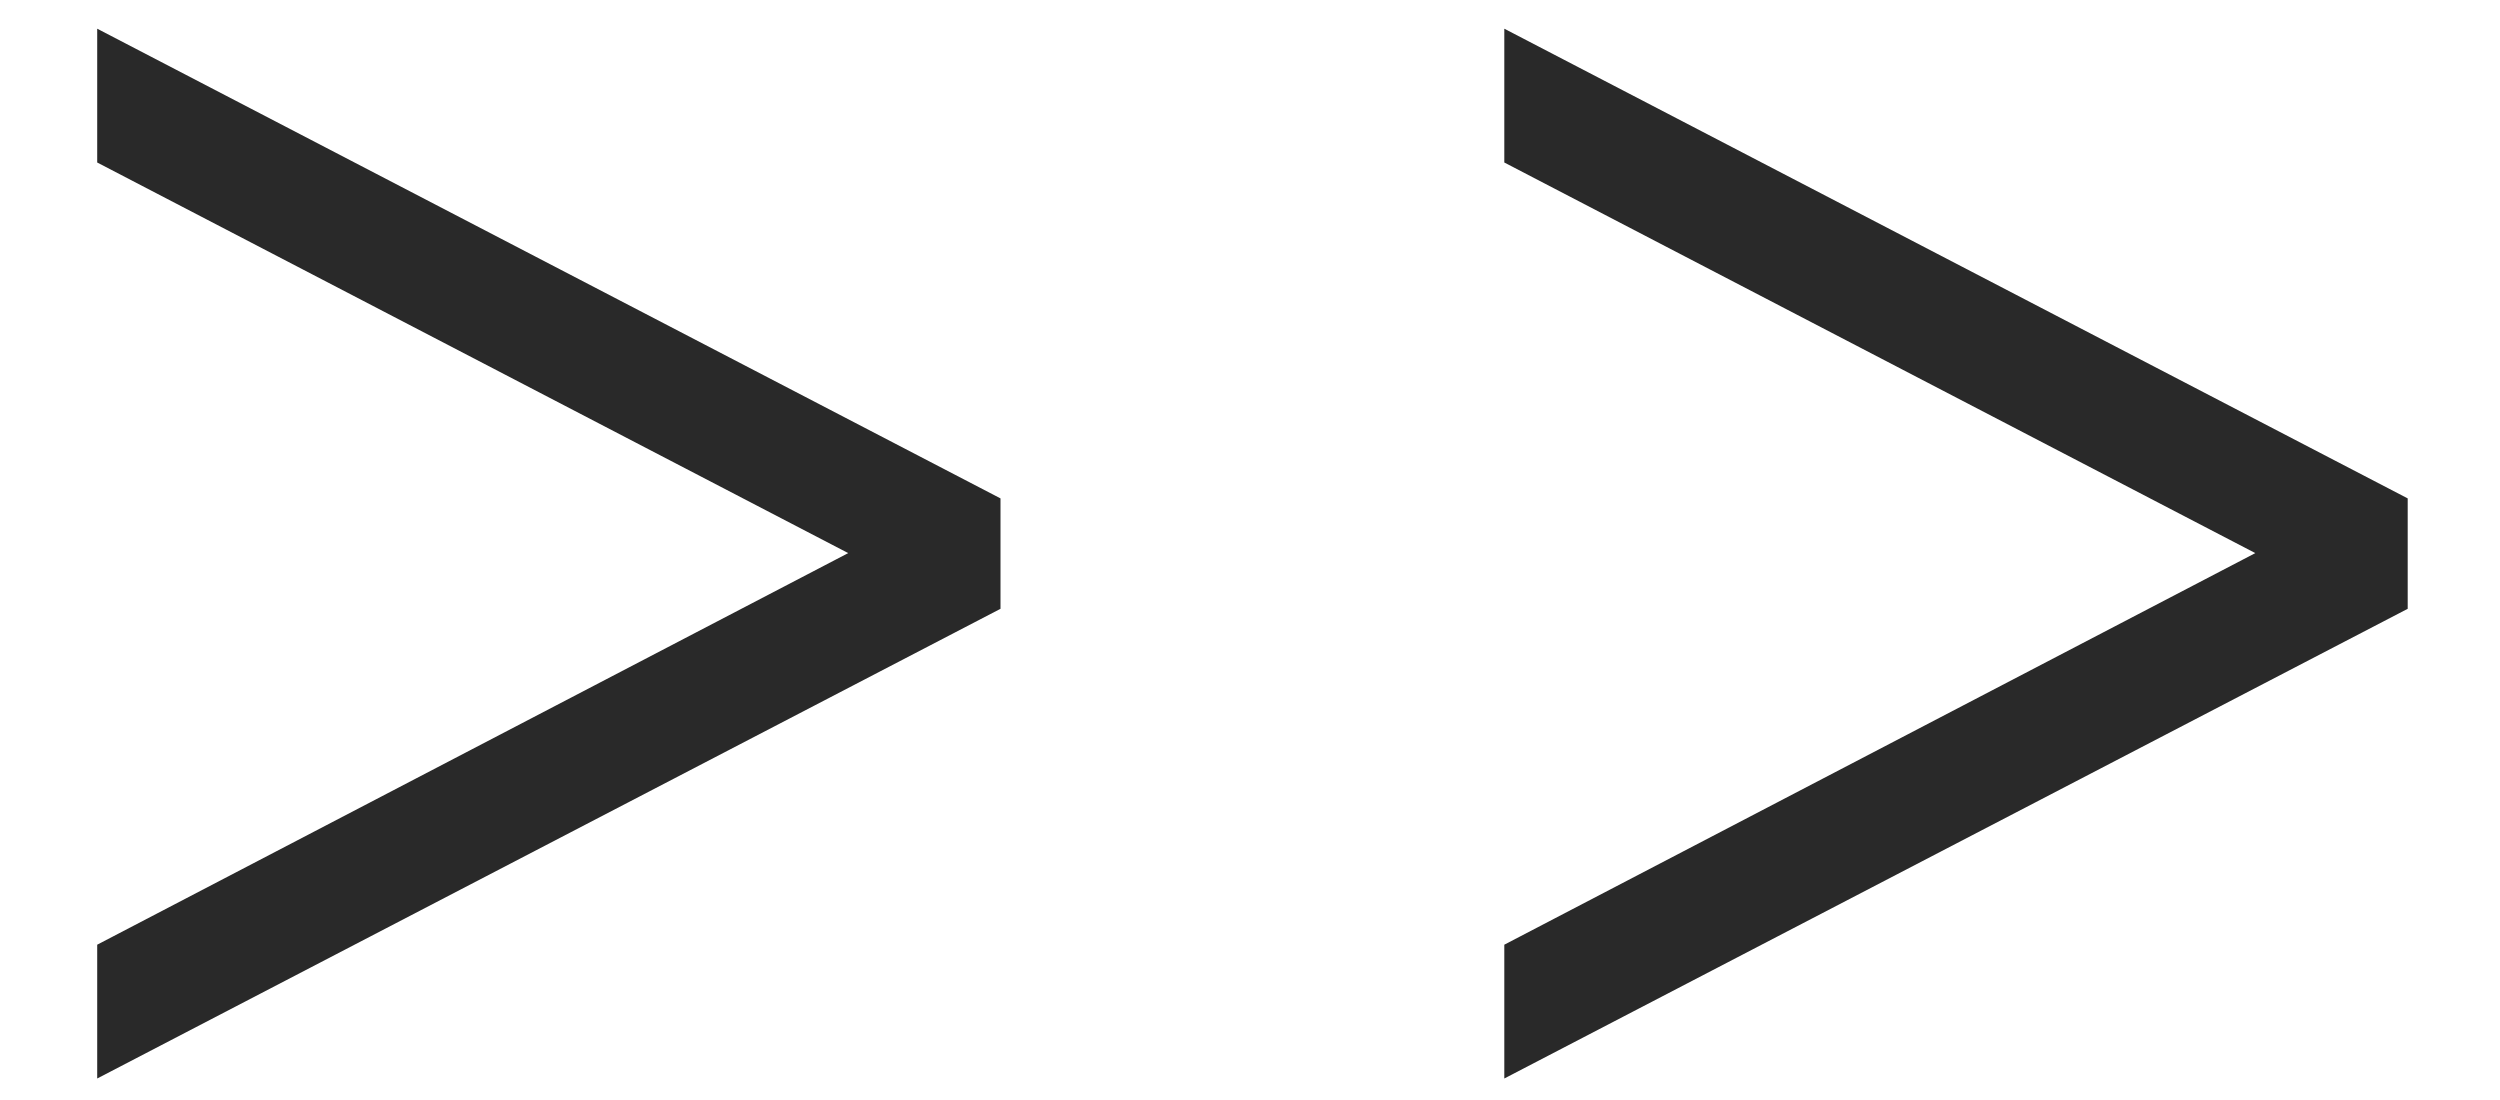
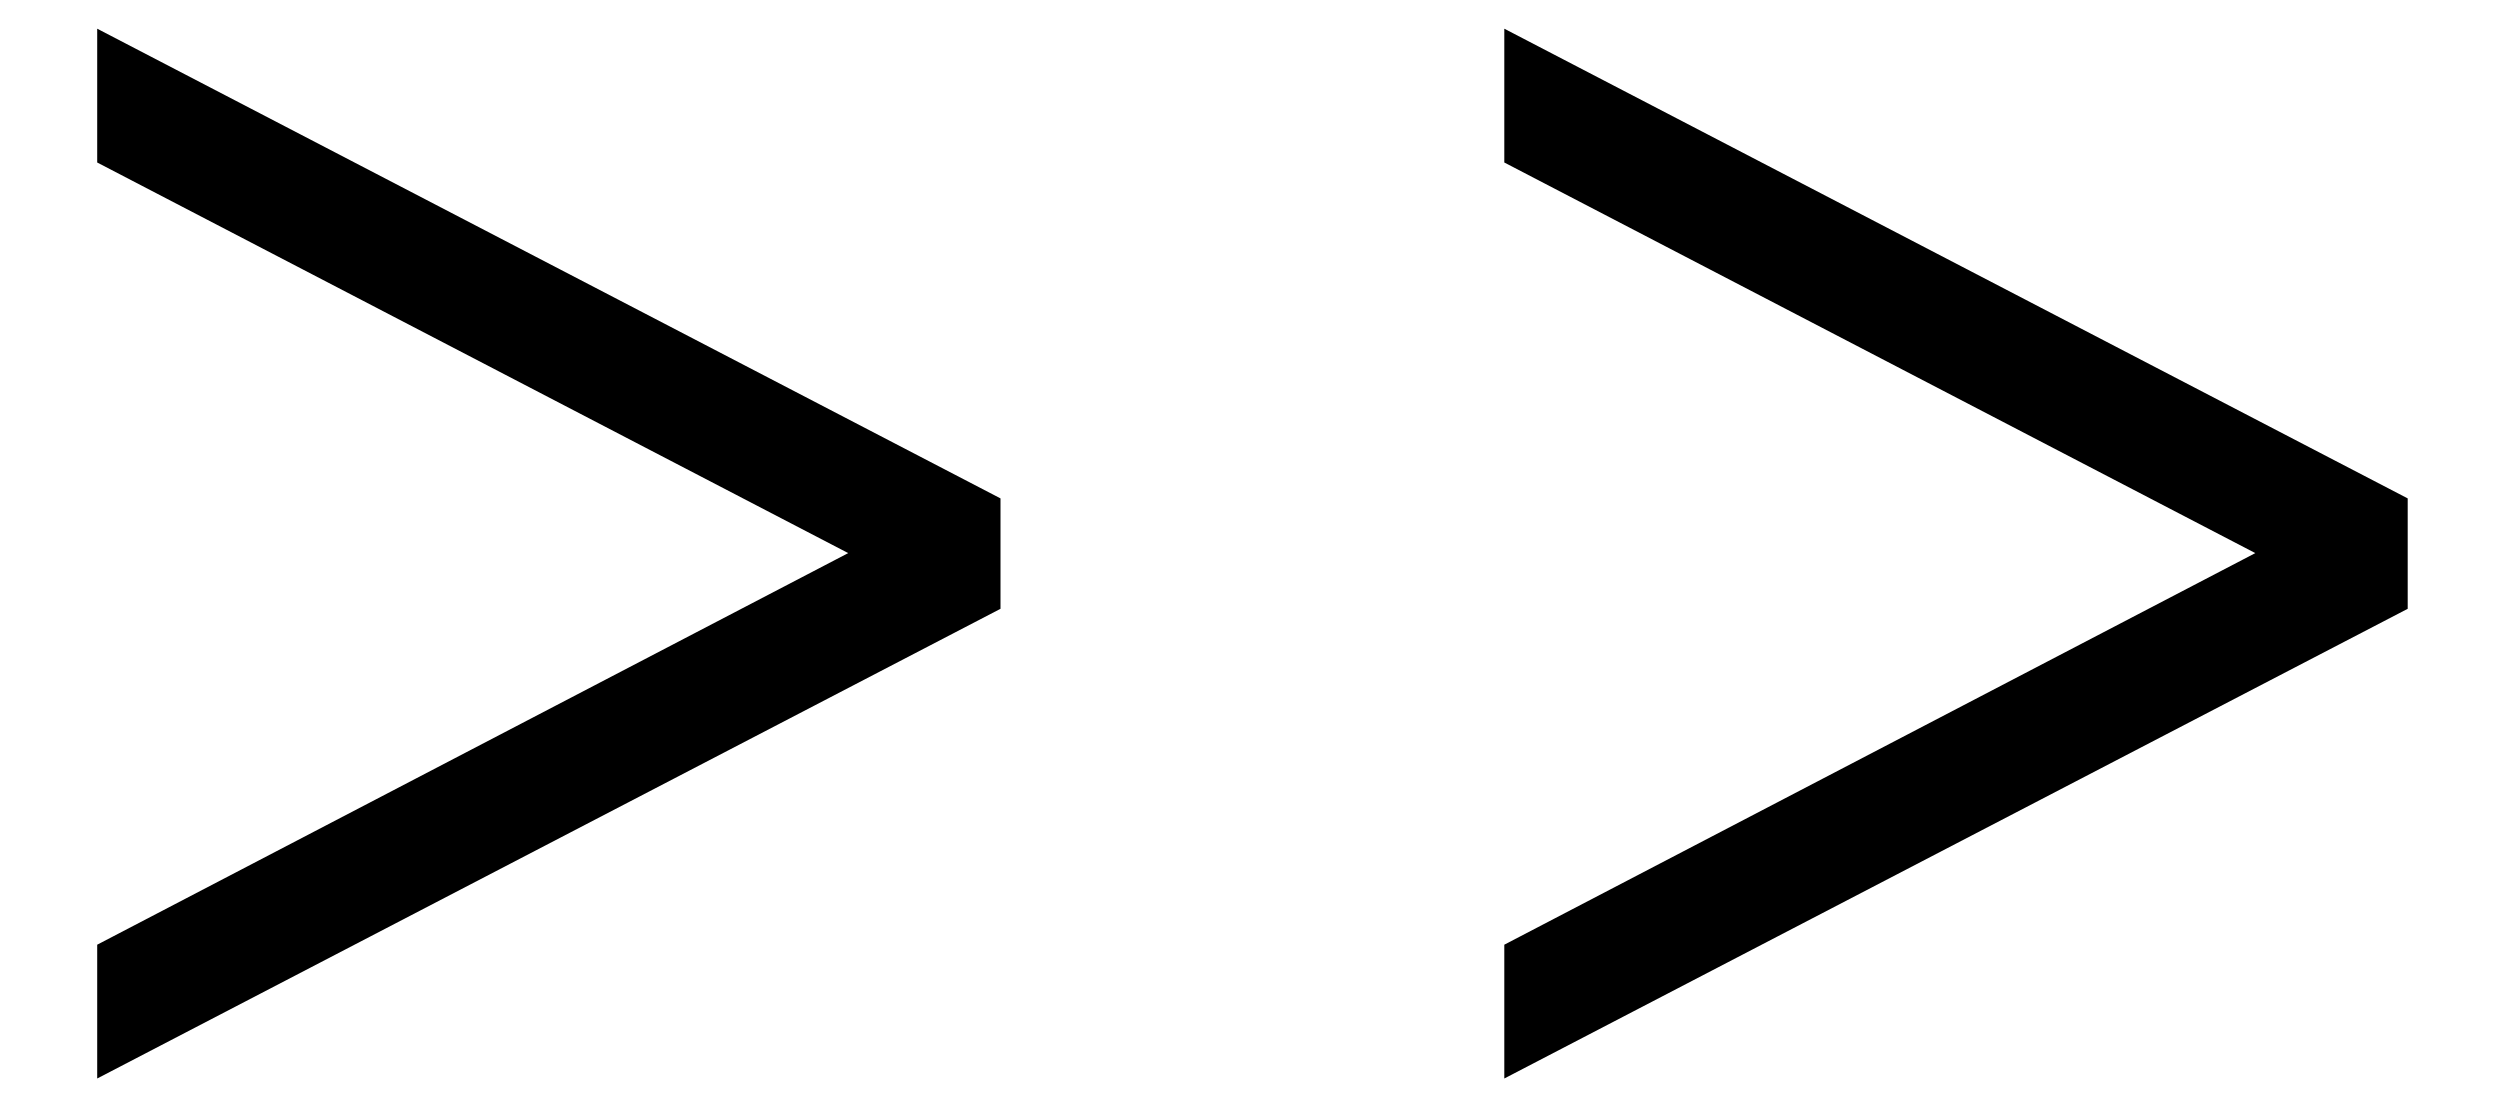
<svg xmlns="http://www.w3.org/2000/svg" width="25" height="11" viewBox="0 0 25 11" fill="none">
-   <path d="M10.005 6.088L0.972 10.785V9.447L8.482 5.531L0.972 1.625V0.287L10.005 4.984V6.088ZM24.077 6.088L15.043 10.785V9.447L22.553 5.531L15.043 1.625V0.287L24.077 4.984V6.088Z" fill="#292929" />
+   <path d="M10.005 6.088L0.972 10.785V9.447L8.482 5.531L0.972 1.625V0.287L10.005 4.984V6.088ZM24.077 6.088L15.043 10.785V9.447L22.553 5.531L15.043 1.625V0.287L24.077 4.984V6.088Z" fill="currentColor" />
</svg>
